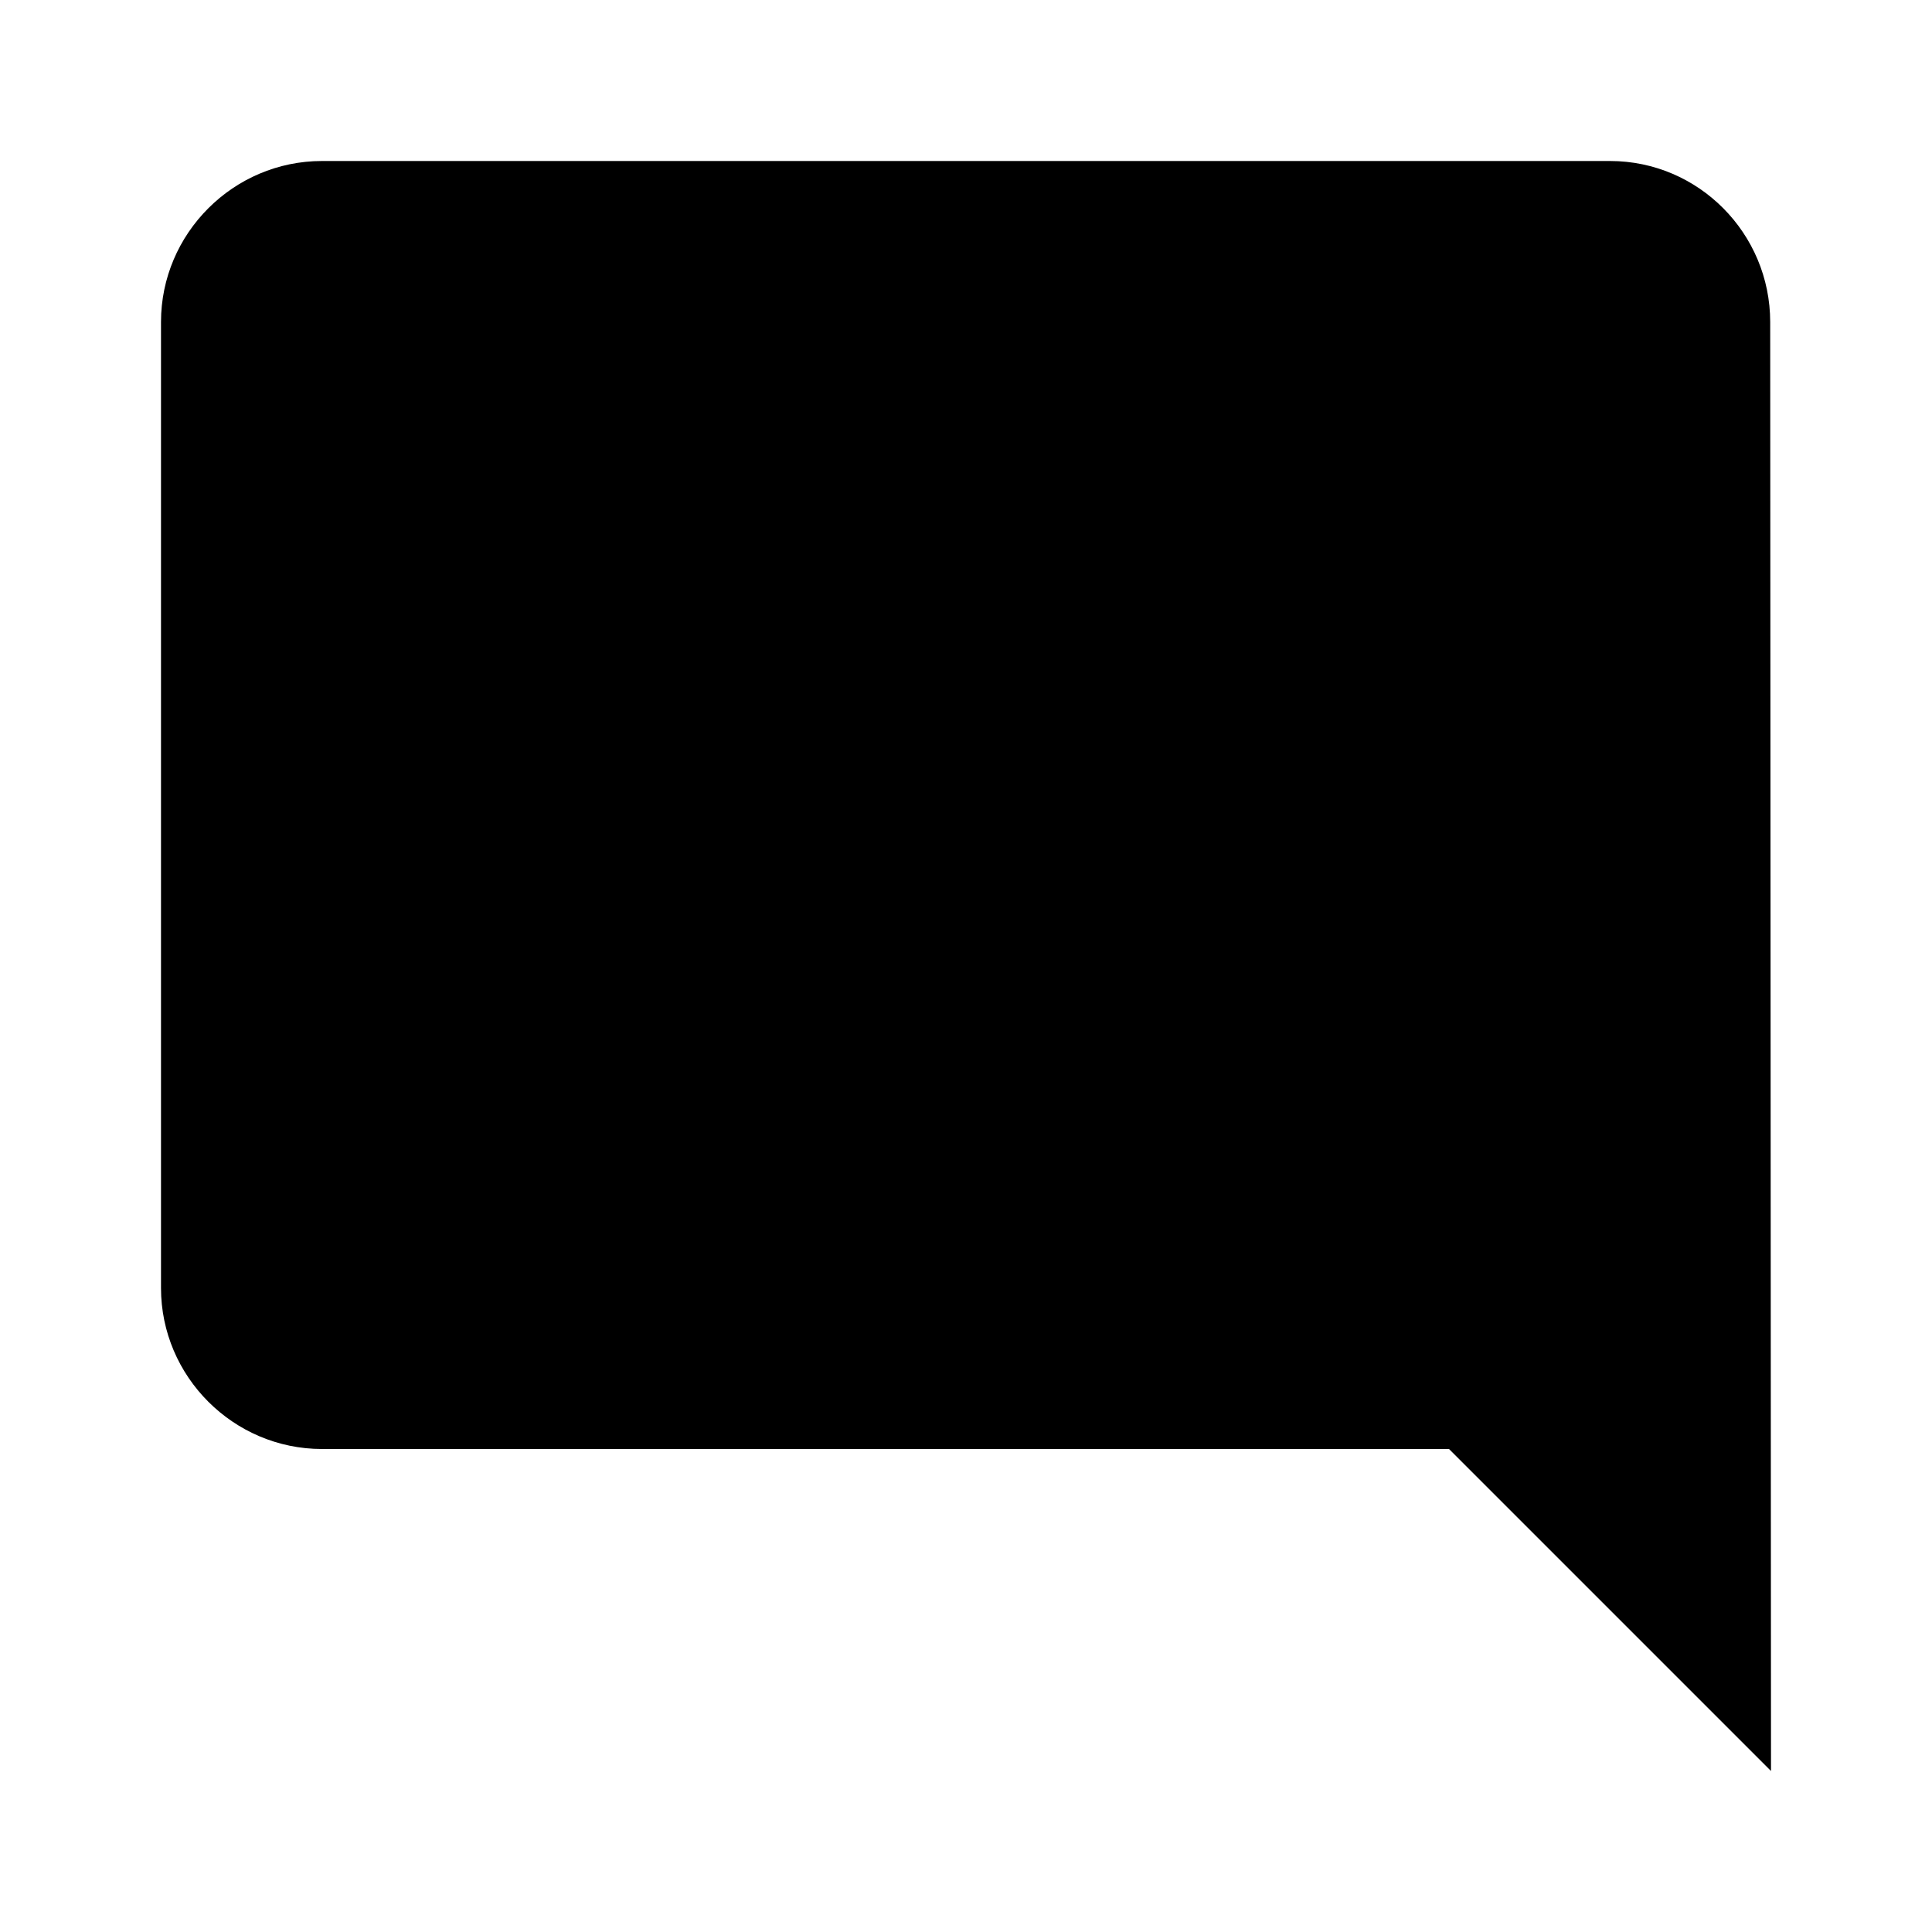
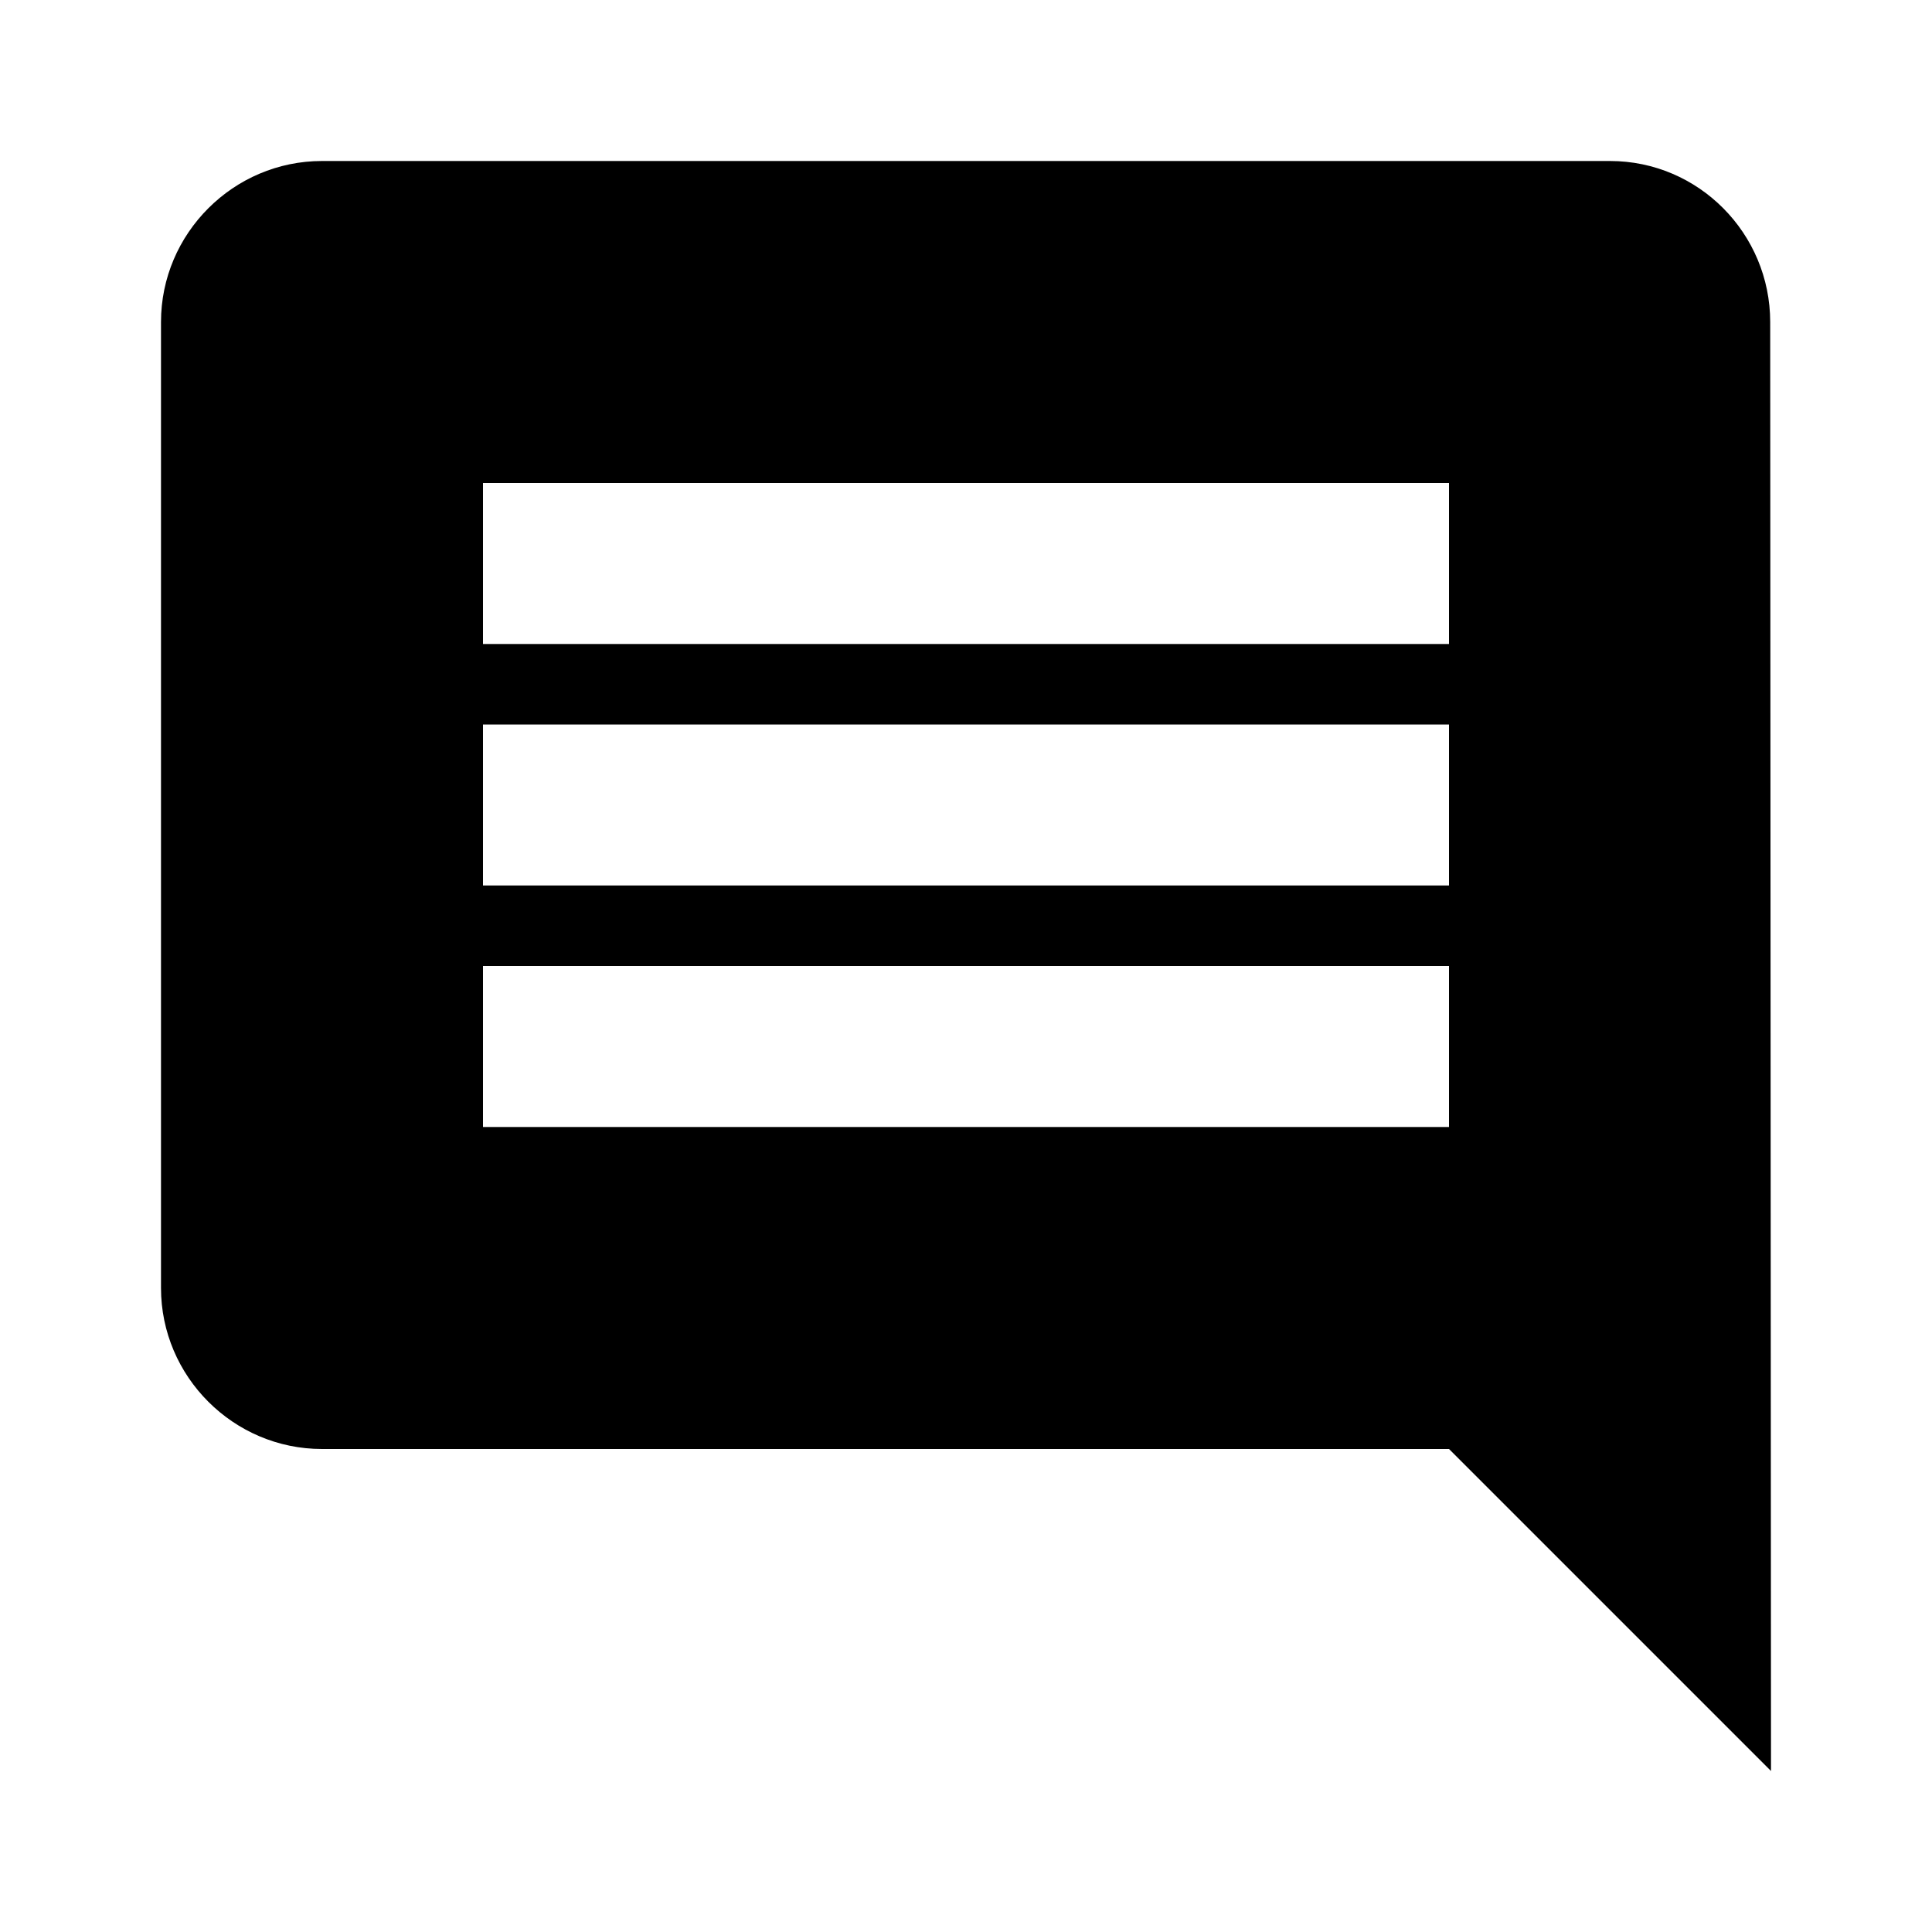
<svg xmlns="http://www.w3.org/2000/svg" width="24" height="24" viewBox="0 0 24 24">
-   <path d="M21.99 4c0-1.1-.89-2-1.99-2H4c-1.1 0-2 .9-2 2v12c0 1.1.9 2 2 2h14l4 4-.01-18z" />
+   <path d="M21.99 4c0-1.1-.89-2-1.99-2H4c-1.1 0-2 .9-2 2v12c0 1.1.9 2 2 2h14l4 4-.01-18zM18 14H6v-2h12v2zm0-3H6V9h12v2zm0-3H6V6h12v2z" />
  <path d="M0 0h24v24H0z" fill="none" />
</svg>
